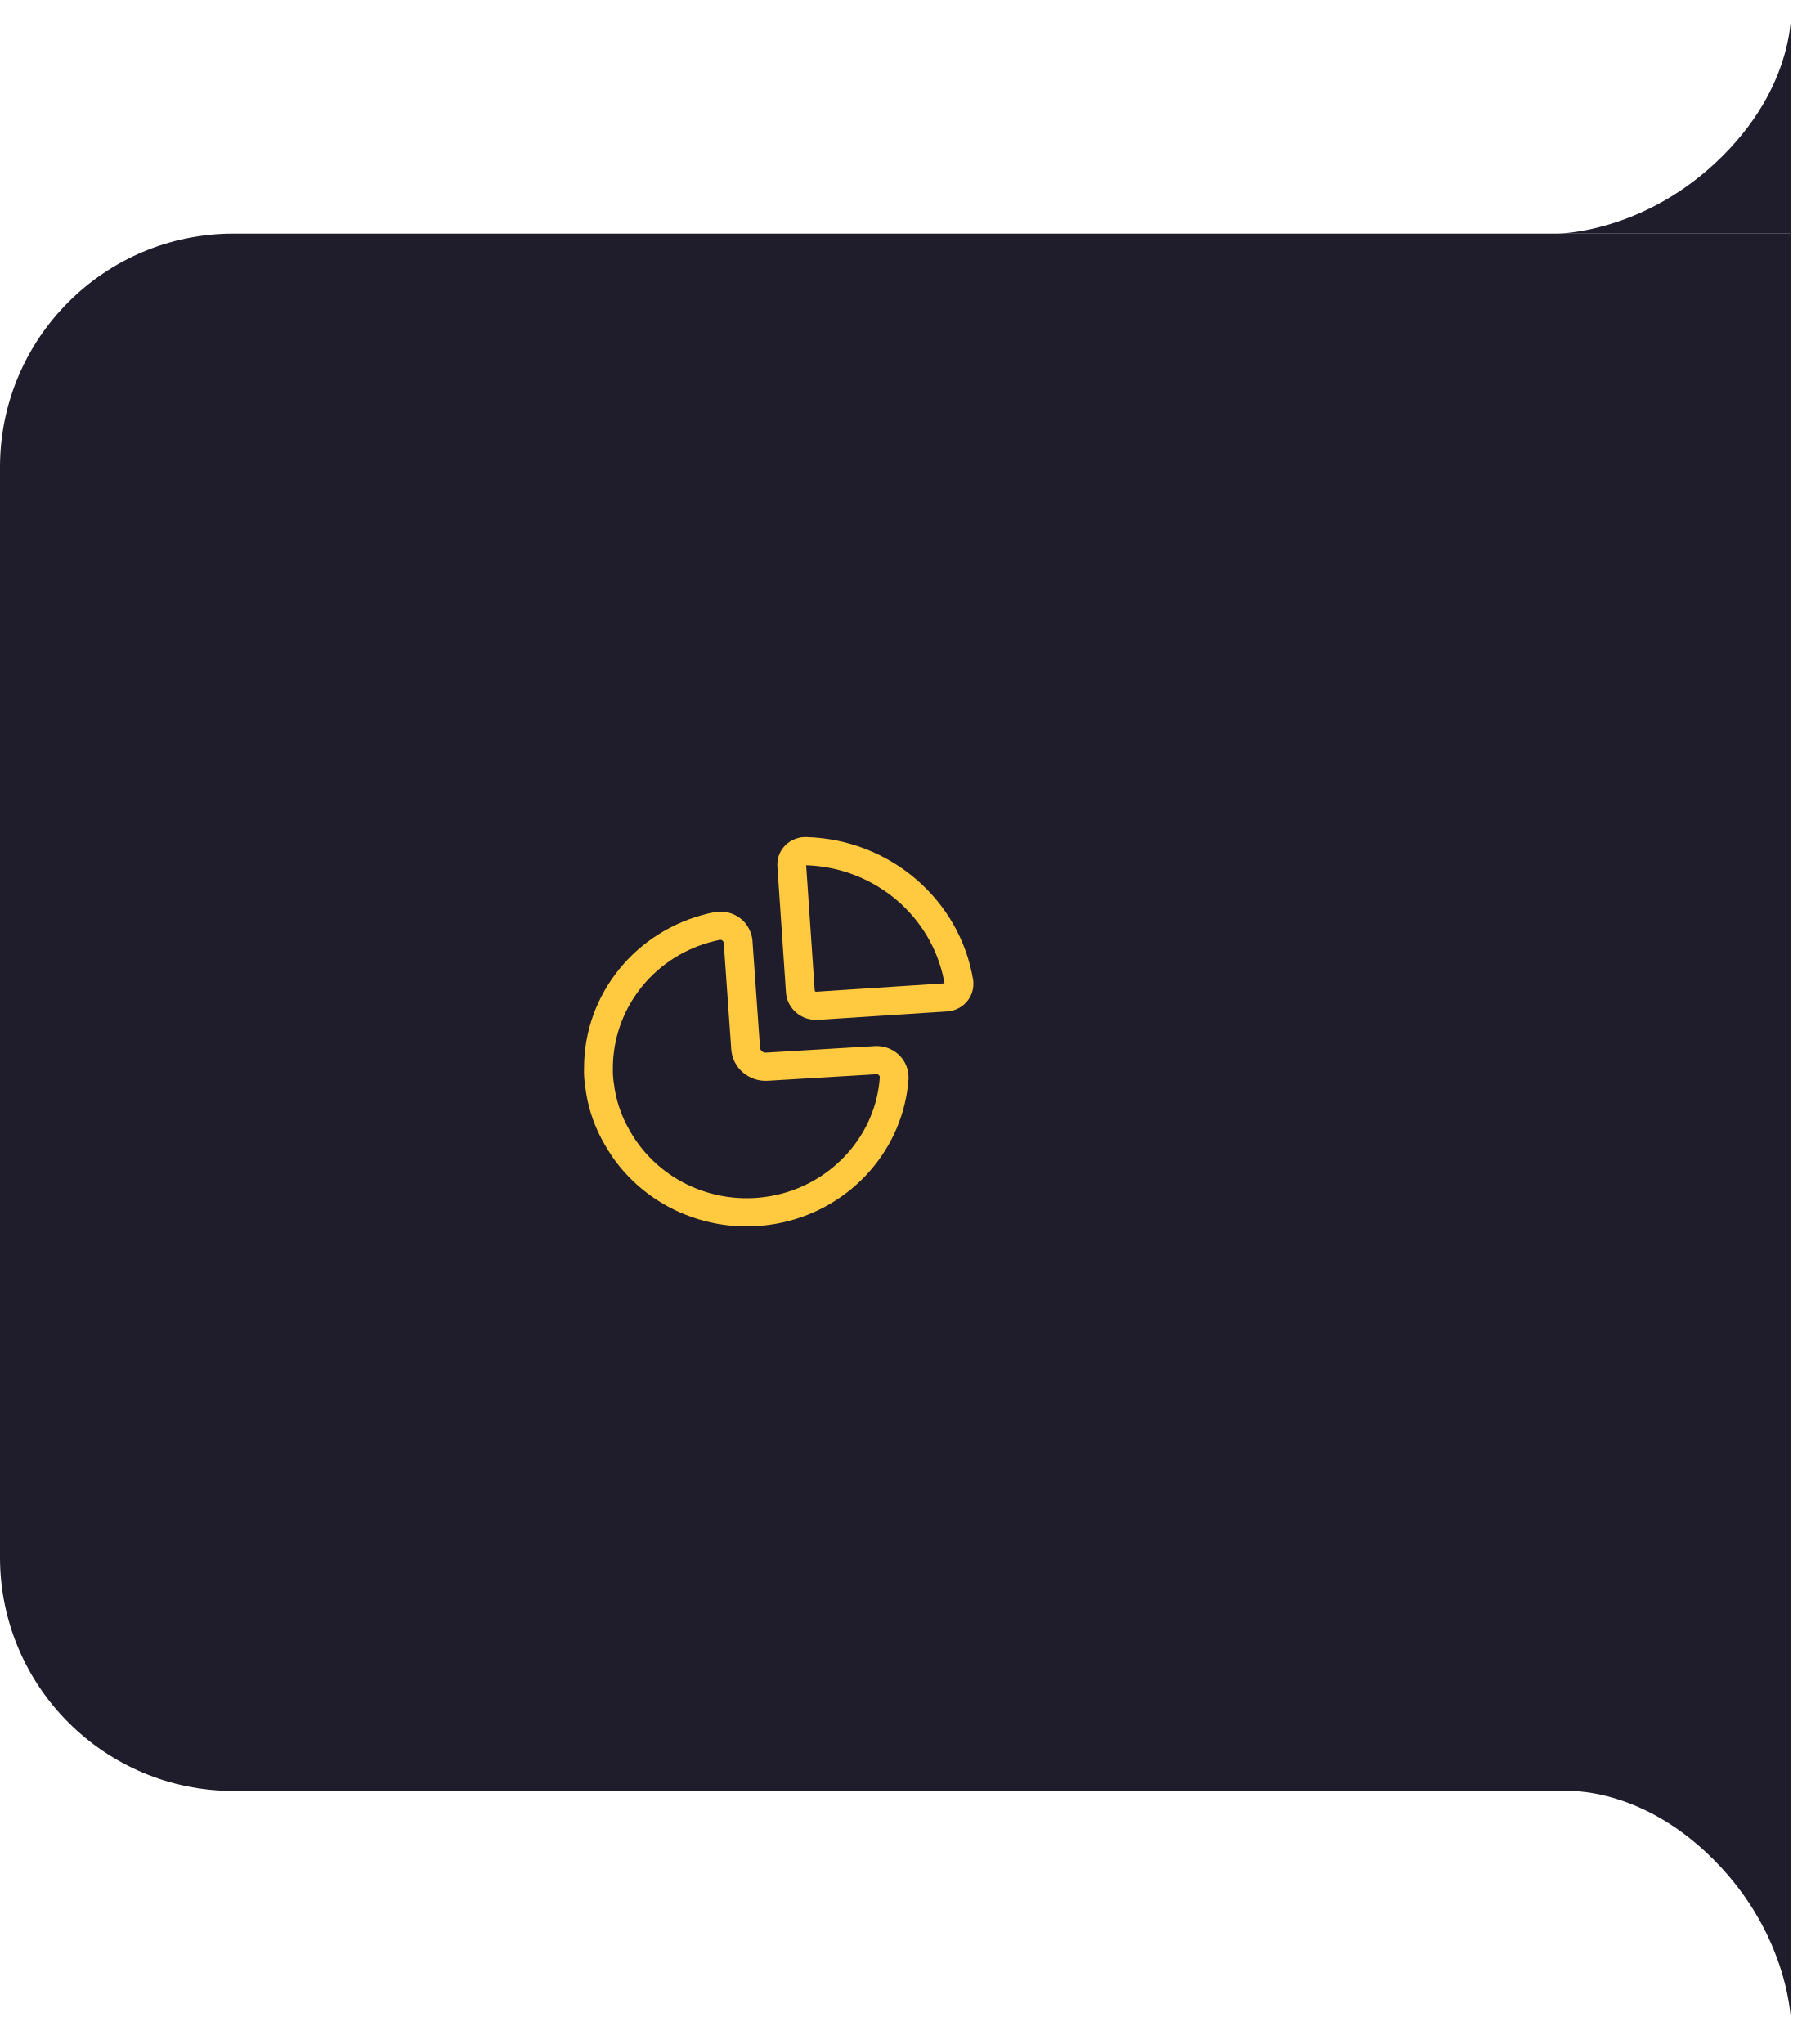
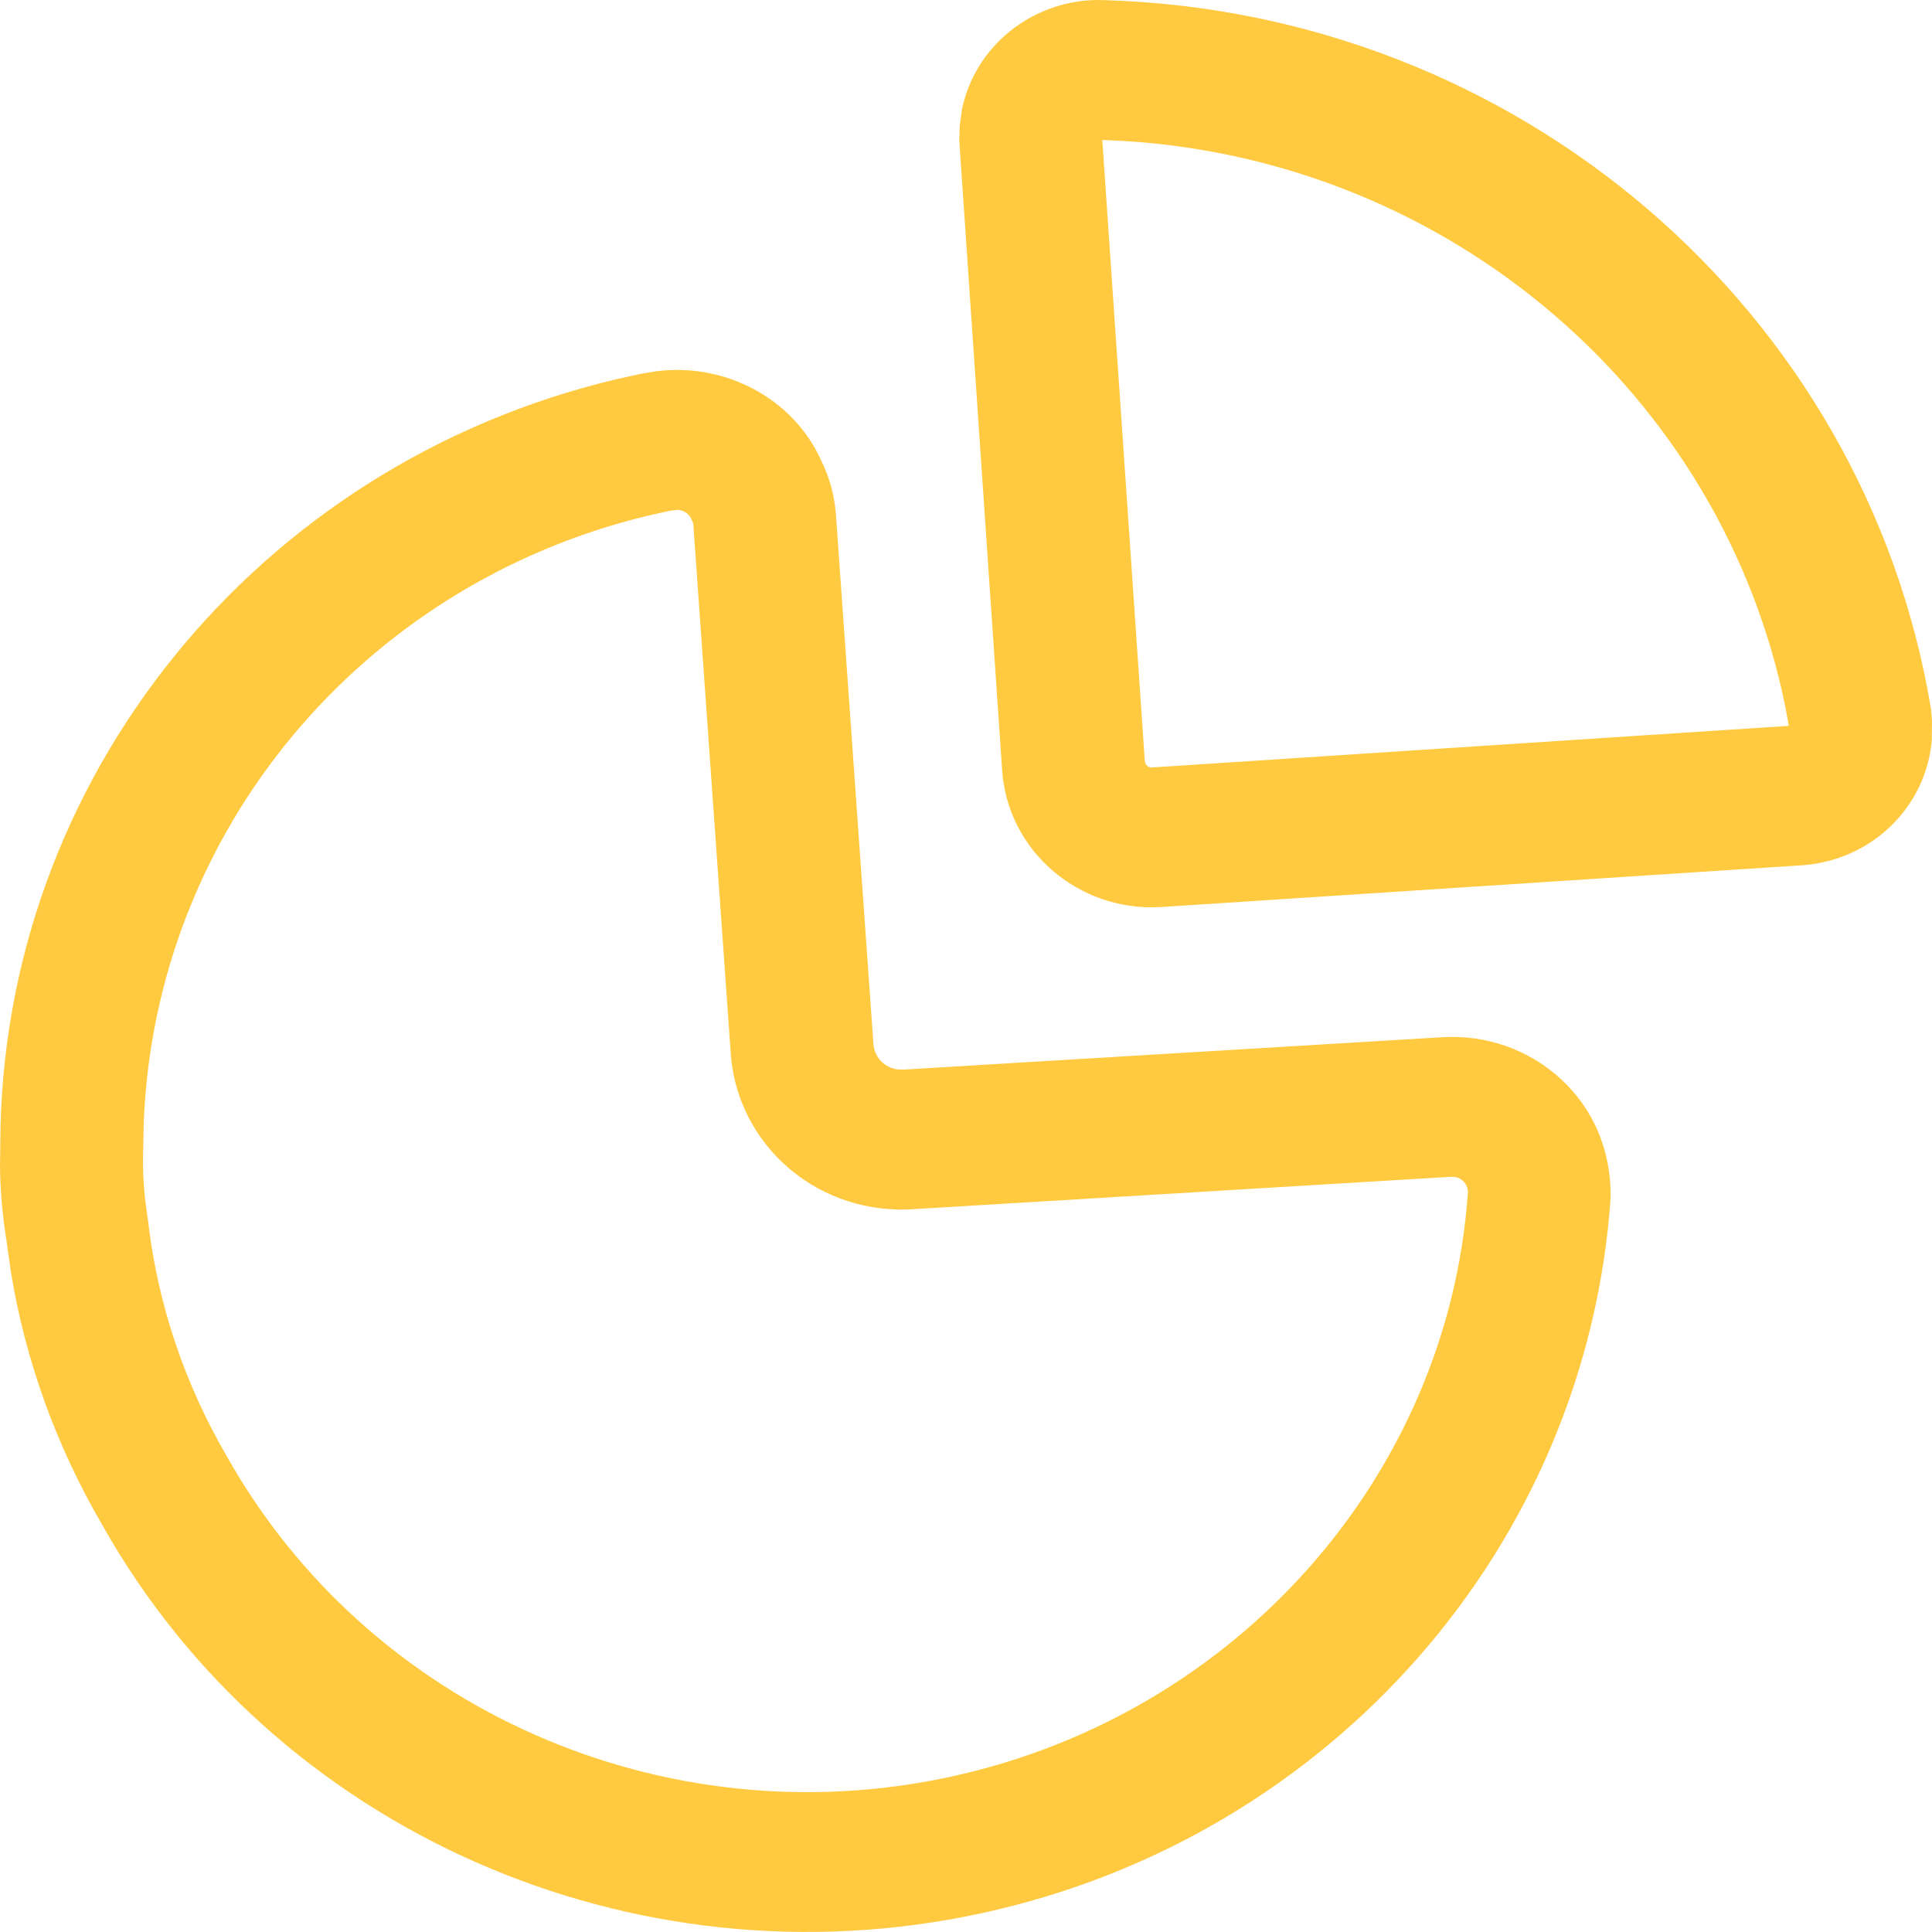
- <svg xmlns="http://www.w3.org/2000/svg" width="93" height="105" viewBox="0 0 93 105" fill="none">
-   <path d="M0 24C0 17.373 5.373 12 12 12H92V92H12C5.373 92 0 86.627 0 80V24Z" fill="#1F1D2B" />
-   <path d="M88.5 8C92.5 4 92 0 92 0V12H80C80 12 84.5 12 88.5 8Z" fill="#1F1D2B" />
-   <path d="M88.01 95.51C84.01 91.51 80.01 92.01 80.01 92.01H92.01V104.01C92.01 104.01 92.01 99.51 88.01 95.51Z" fill="#1F1D2B" />
-   <rect x="12" y="25" width="56" height="56" rx="8" fill="#1F1D2B" />
-   <path d="M38.498 47.761C38.586 47.935 38.638 48.124 38.653 48.321L39.042 53.809C39.047 53.885 39.083 53.955 39.141 54.004C39.184 54.041 39.238 54.065 39.298 54.071L39.36 54.072L44.934 53.737C45.387 53.71 45.831 53.867 46.16 54.172C46.49 54.476 46.677 54.9 46.674 55.391C46.426 59.004 43.773 62.024 40.159 62.806C36.545 63.589 32.836 61.947 31.058 58.785C30.582 57.969 30.262 57.078 30.114 56.175L30.066 55.836C30.025 55.582 30.003 55.326 30 55.08L30.003 54.837C30.013 51.066 32.662 47.804 36.388 46.924L36.644 46.868L36.781 46.845C37.502 46.747 38.211 47.124 38.498 47.761ZM37.016 48.278L36.932 48.288L36.704 48.339C33.735 49.055 31.606 51.61 31.488 54.621L31.483 54.866C31.476 55.053 31.483 55.239 31.505 55.438L31.533 55.641C31.632 56.495 31.908 57.321 32.349 58.077C33.816 60.686 36.867 62.037 39.839 61.393C42.811 60.749 44.994 58.265 45.196 55.341C45.196 55.297 45.177 55.255 45.145 55.225C45.123 55.205 45.096 55.191 45.068 55.185L45.024 55.182L39.459 55.517C38.989 55.55 38.526 55.399 38.17 55.097C37.815 54.795 37.597 54.367 37.565 53.91L37.177 48.426C37.176 48.417 37.174 48.408 37.157 48.373C37.132 48.317 37.077 48.281 37.016 48.278ZM41.423 43.001C45.708 43.122 49.303 46.202 49.99 50.341L50 50.457L49.998 50.658C49.974 50.956 49.854 51.239 49.654 51.467C49.404 51.752 49.048 51.929 48.659 51.957L42.013 52.39C41.161 52.438 40.429 51.805 40.374 50.974L39.93 44.449L39.935 44.303L39.957 44.138C40.016 43.846 40.168 43.579 40.392 43.376C40.674 43.122 41.047 42.987 41.423 43.001ZM41.411 44.449L41.851 50.878C41.854 50.917 41.888 50.947 41.921 50.945L48.518 50.514L48.485 50.334C47.832 47.08 45.012 44.664 41.629 44.459L41.411 44.449Z" fill="#FFCA40" />
+ <svg xmlns="http://www.w3.org/2000/svg" width="20" height="20" viewBox="0 0 20 20" fill="none">
+   <path d="M8.498 4.761C8.585 4.935 8.638 5.124 8.653 5.321L9.042 10.809C9.047 10.885 9.083 10.955 9.141 11.004C9.184 11.041 9.238 11.065 9.298 11.071L9.36 11.072L14.934 10.737C15.387 10.71 15.831 10.867 16.16 11.172C16.49 11.476 16.677 11.9 16.674 12.391C16.427 16.004 13.773 19.024 10.159 19.806C6.545 20.589 2.836 18.947 1.058 15.785C0.582 14.97 0.262 14.078 0.114 13.175L0.066 12.836C0.025 12.582 0.003 12.326 0 12.079L0.003 11.837C0.013 8.065 2.662 4.804 6.388 3.924L6.644 3.868L6.781 3.845C7.502 3.747 8.211 4.125 8.498 4.761ZM7.016 5.278L6.932 5.288L6.704 5.339C3.735 6.055 1.606 8.61 1.488 11.621L1.483 11.866C1.476 12.053 1.482 12.239 1.505 12.438L1.533 12.641C1.632 13.495 1.908 14.321 2.349 15.077C3.816 17.686 6.867 19.037 9.839 18.393C12.811 17.749 14.994 15.265 15.196 12.341C15.196 12.297 15.177 12.255 15.145 12.225C15.123 12.205 15.096 12.191 15.068 12.185L15.024 12.182L9.459 12.517C8.989 12.55 8.525 12.399 8.17 12.097C7.815 11.795 7.597 11.367 7.565 10.91L7.177 5.426C7.176 5.417 7.174 5.408 7.157 5.373C7.131 5.317 7.076 5.281 7.016 5.278ZM11.423 0.001C15.708 0.122 19.303 3.202 19.99 7.341L20 7.457L19.998 7.659C19.974 7.956 19.854 8.239 19.654 8.467C19.404 8.752 19.048 8.929 18.659 8.957L12.013 9.39C11.162 9.438 10.43 8.805 10.374 7.973L9.93 1.449L9.935 1.303L9.957 1.138C10.016 0.846 10.168 0.579 10.393 0.376C10.674 0.122 11.047 -0.013 11.423 0.001ZM11.411 1.449L11.851 7.878C11.854 7.917 11.888 7.947 11.921 7.945L18.518 7.514L18.485 7.334C17.832 4.08 15.012 1.664 11.629 1.459L11.411 1.449Z" fill="#FFCA40" />
</svg>
